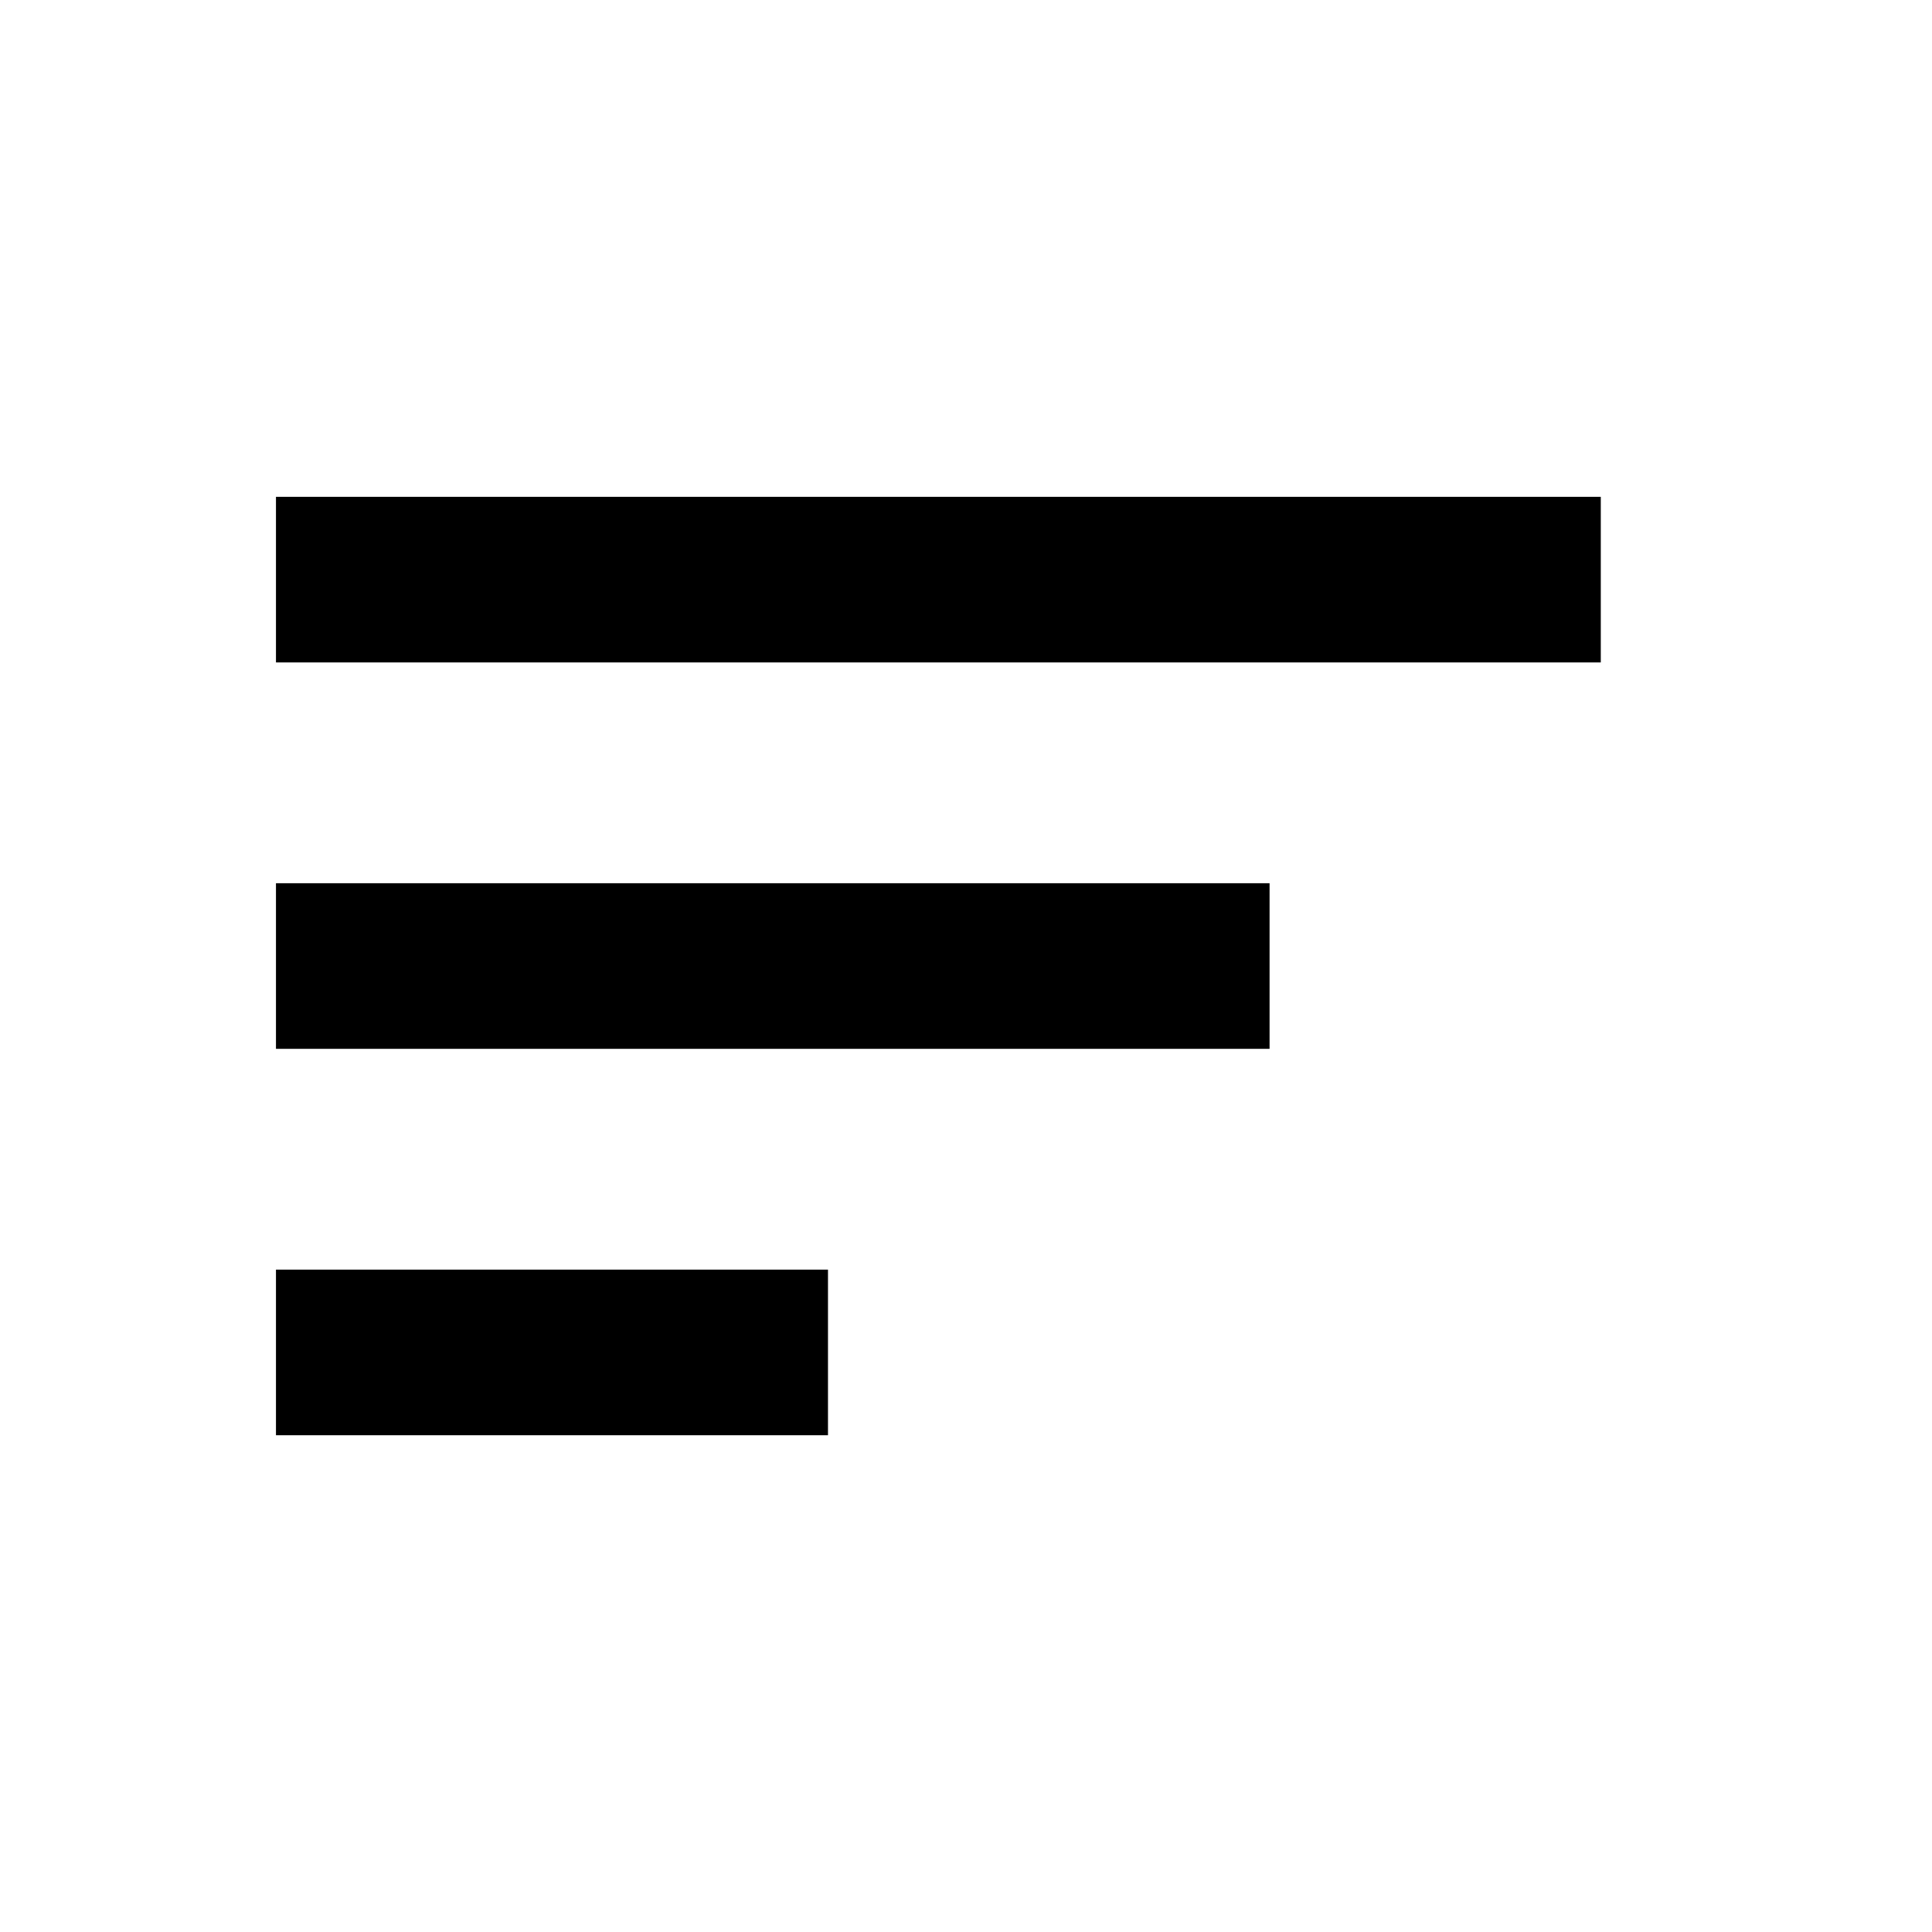
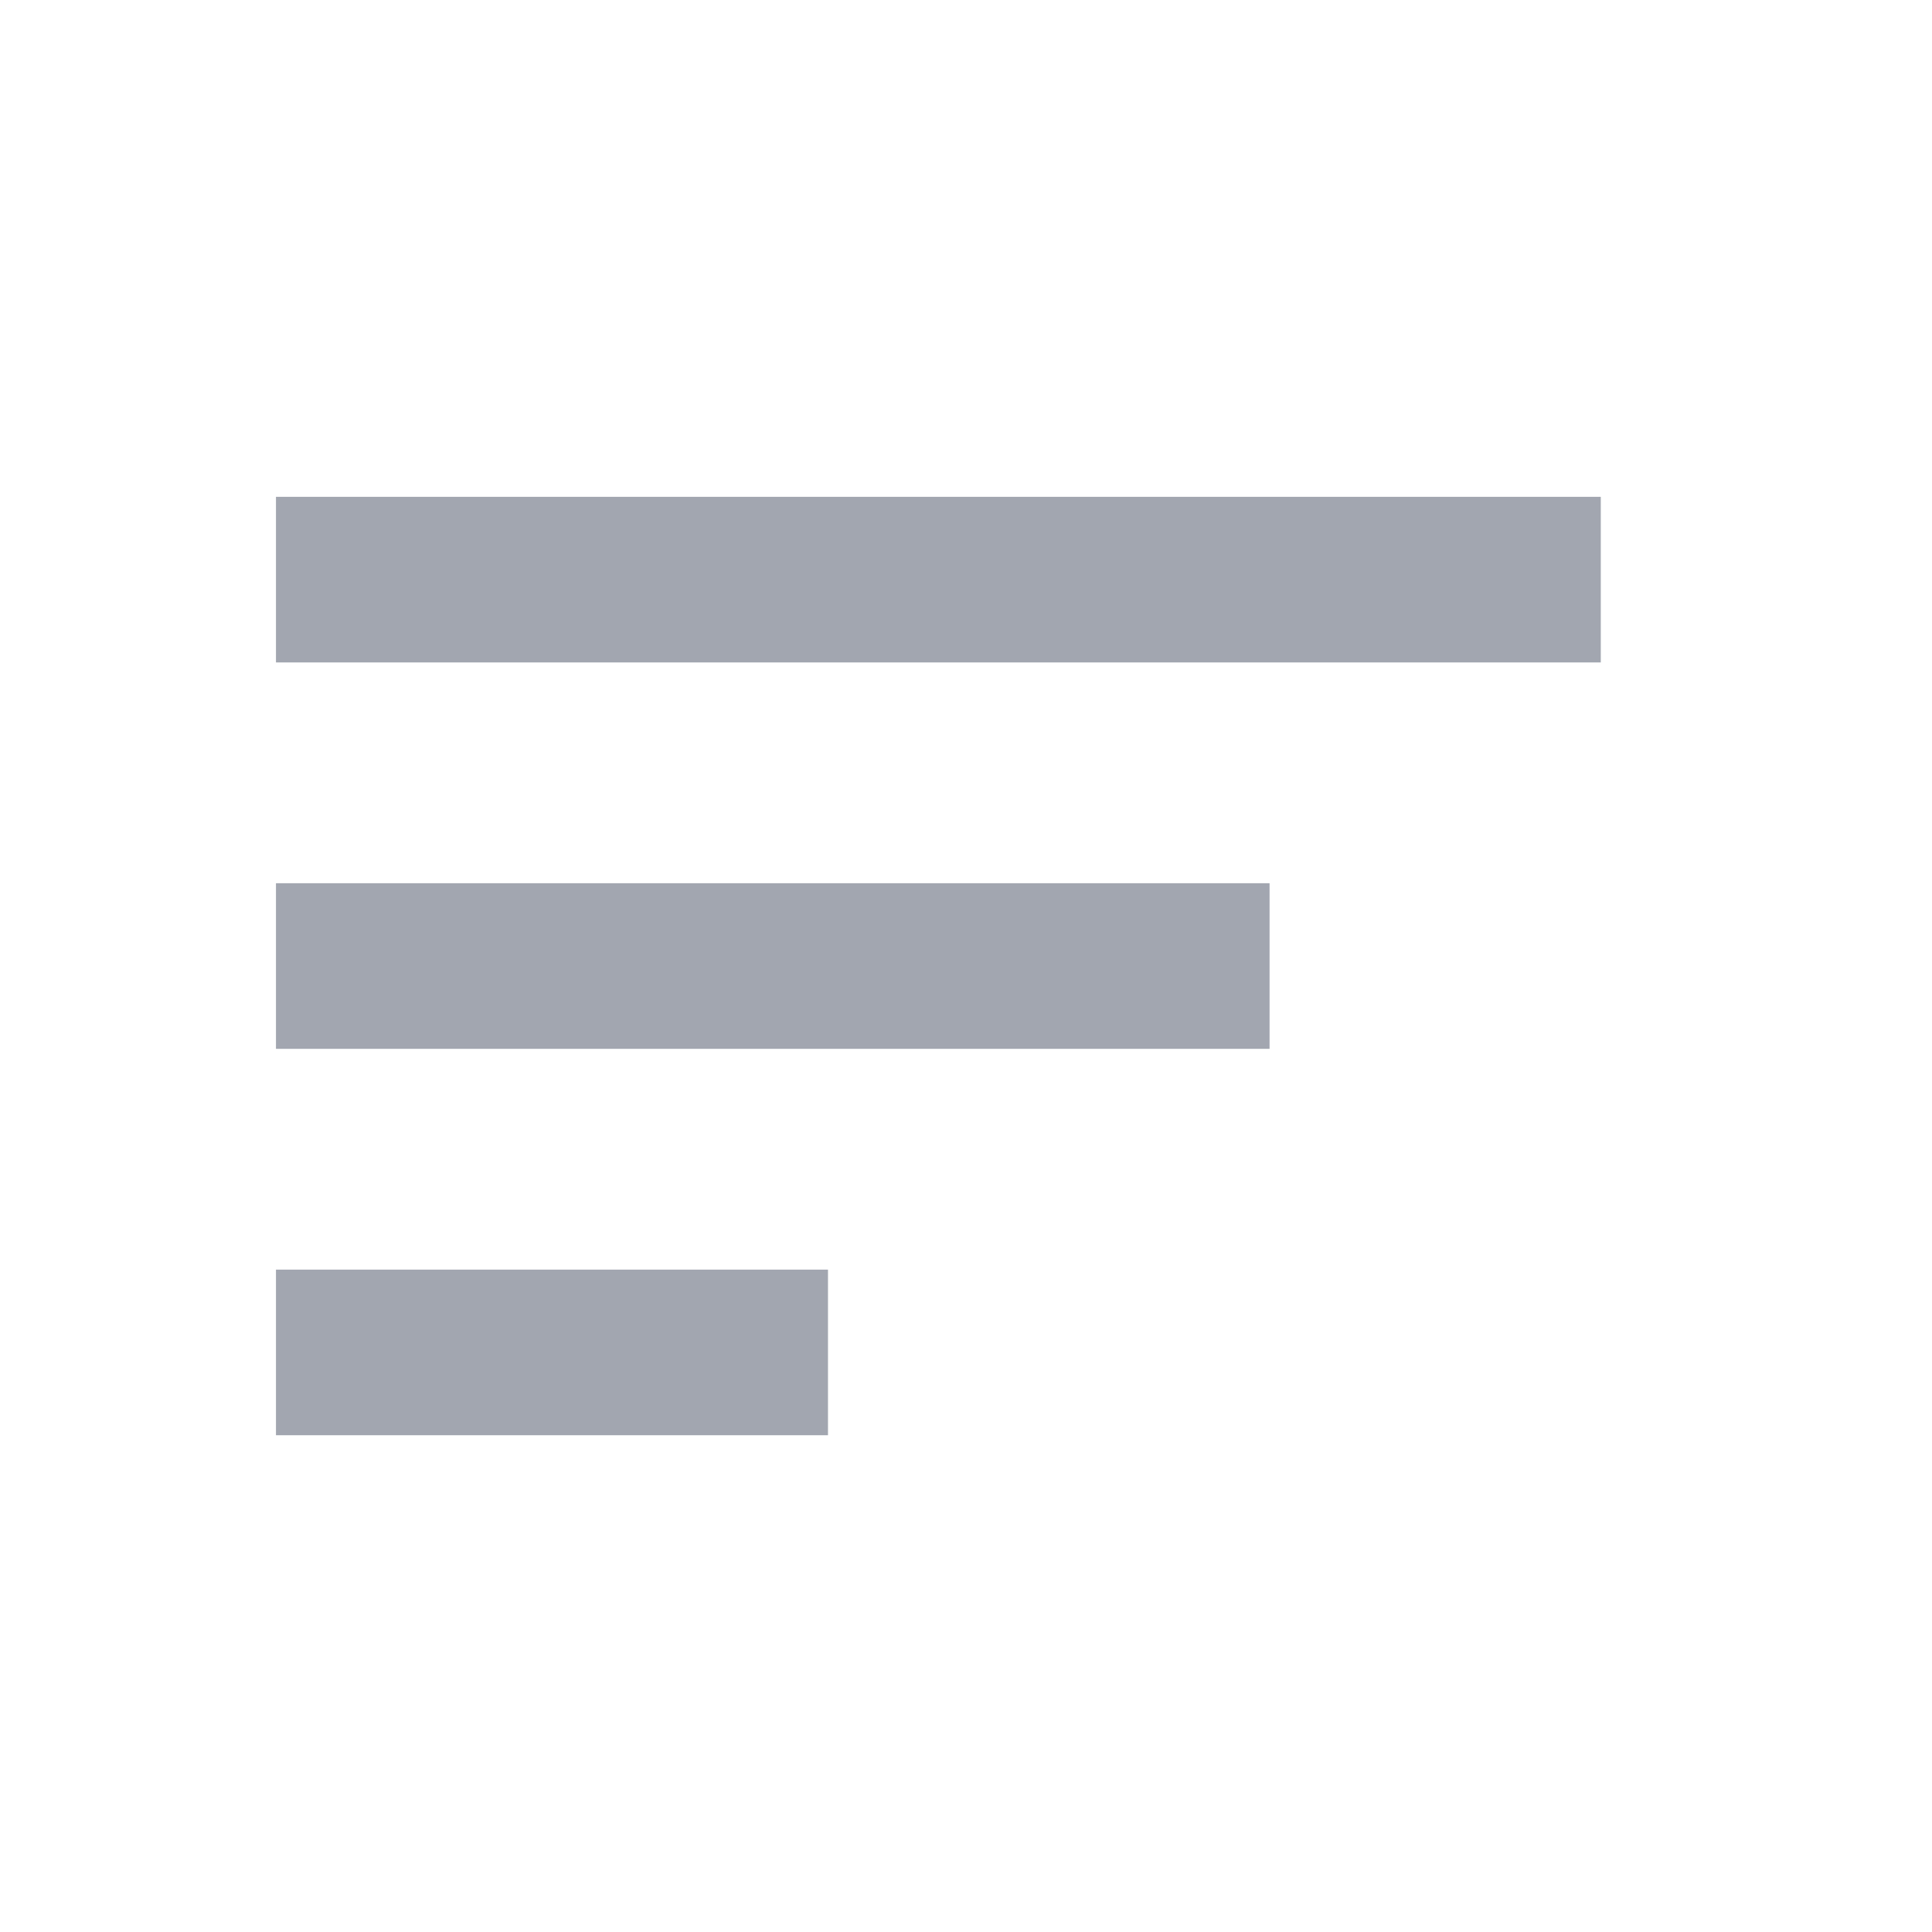
<svg xmlns="http://www.w3.org/2000/svg" width="32" height="32" viewBox="0 0 32 32" fill="none">
  <rect width="32" height="32" fill="white" />
-   <rect x="4.571" y="21.029" width="9.143" height="2.743" fill="#000000" />
-   <rect x="4.571" y="8.229" width="21.943" height="2.743" fill="#000000" />
-   <rect x="4.571" y="14.629" width="16.457" height="2.743" fill="#000000" />
+   <rect x="4.571" y="21.029" width="9.143" height="2.743" fill="#A2A6B0" />
+   <rect x="4.571" y="8.229" width="21.943" height="2.743" fill="#A2A6B0" />
+   <rect x="4.571" y="14.629" width="16.457" height="2.743" fill="#A2A6B0" />
</svg>
